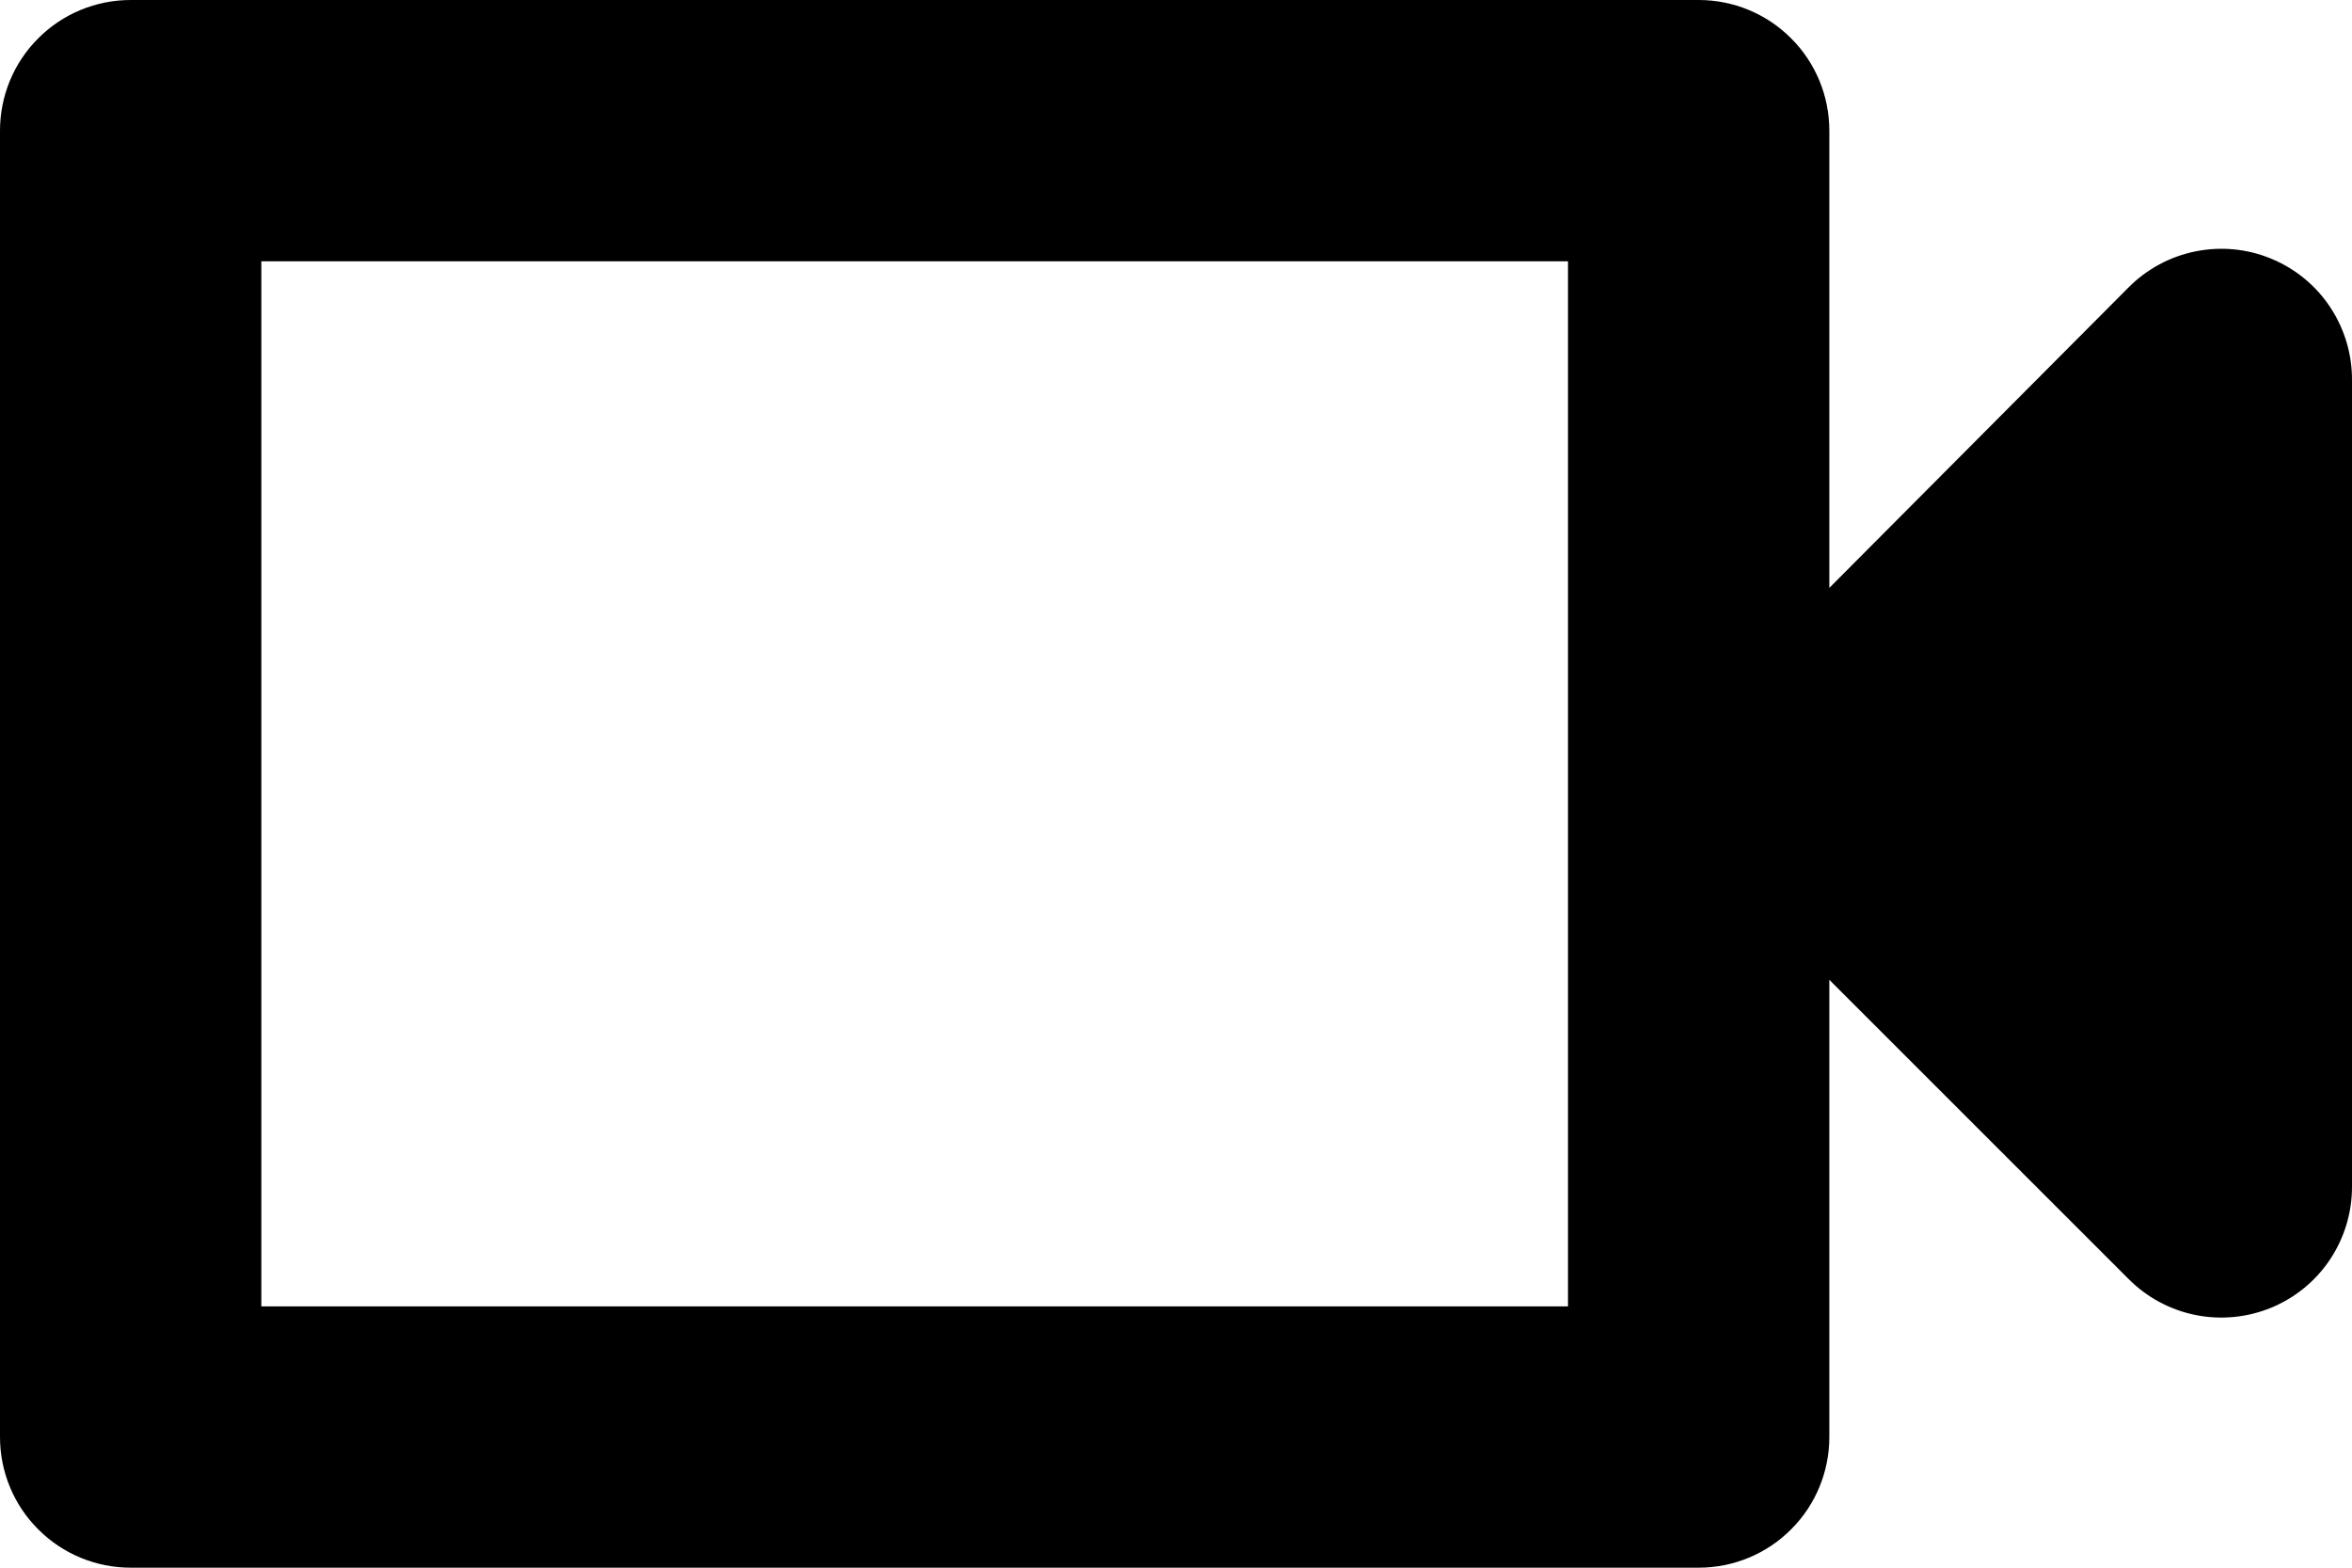
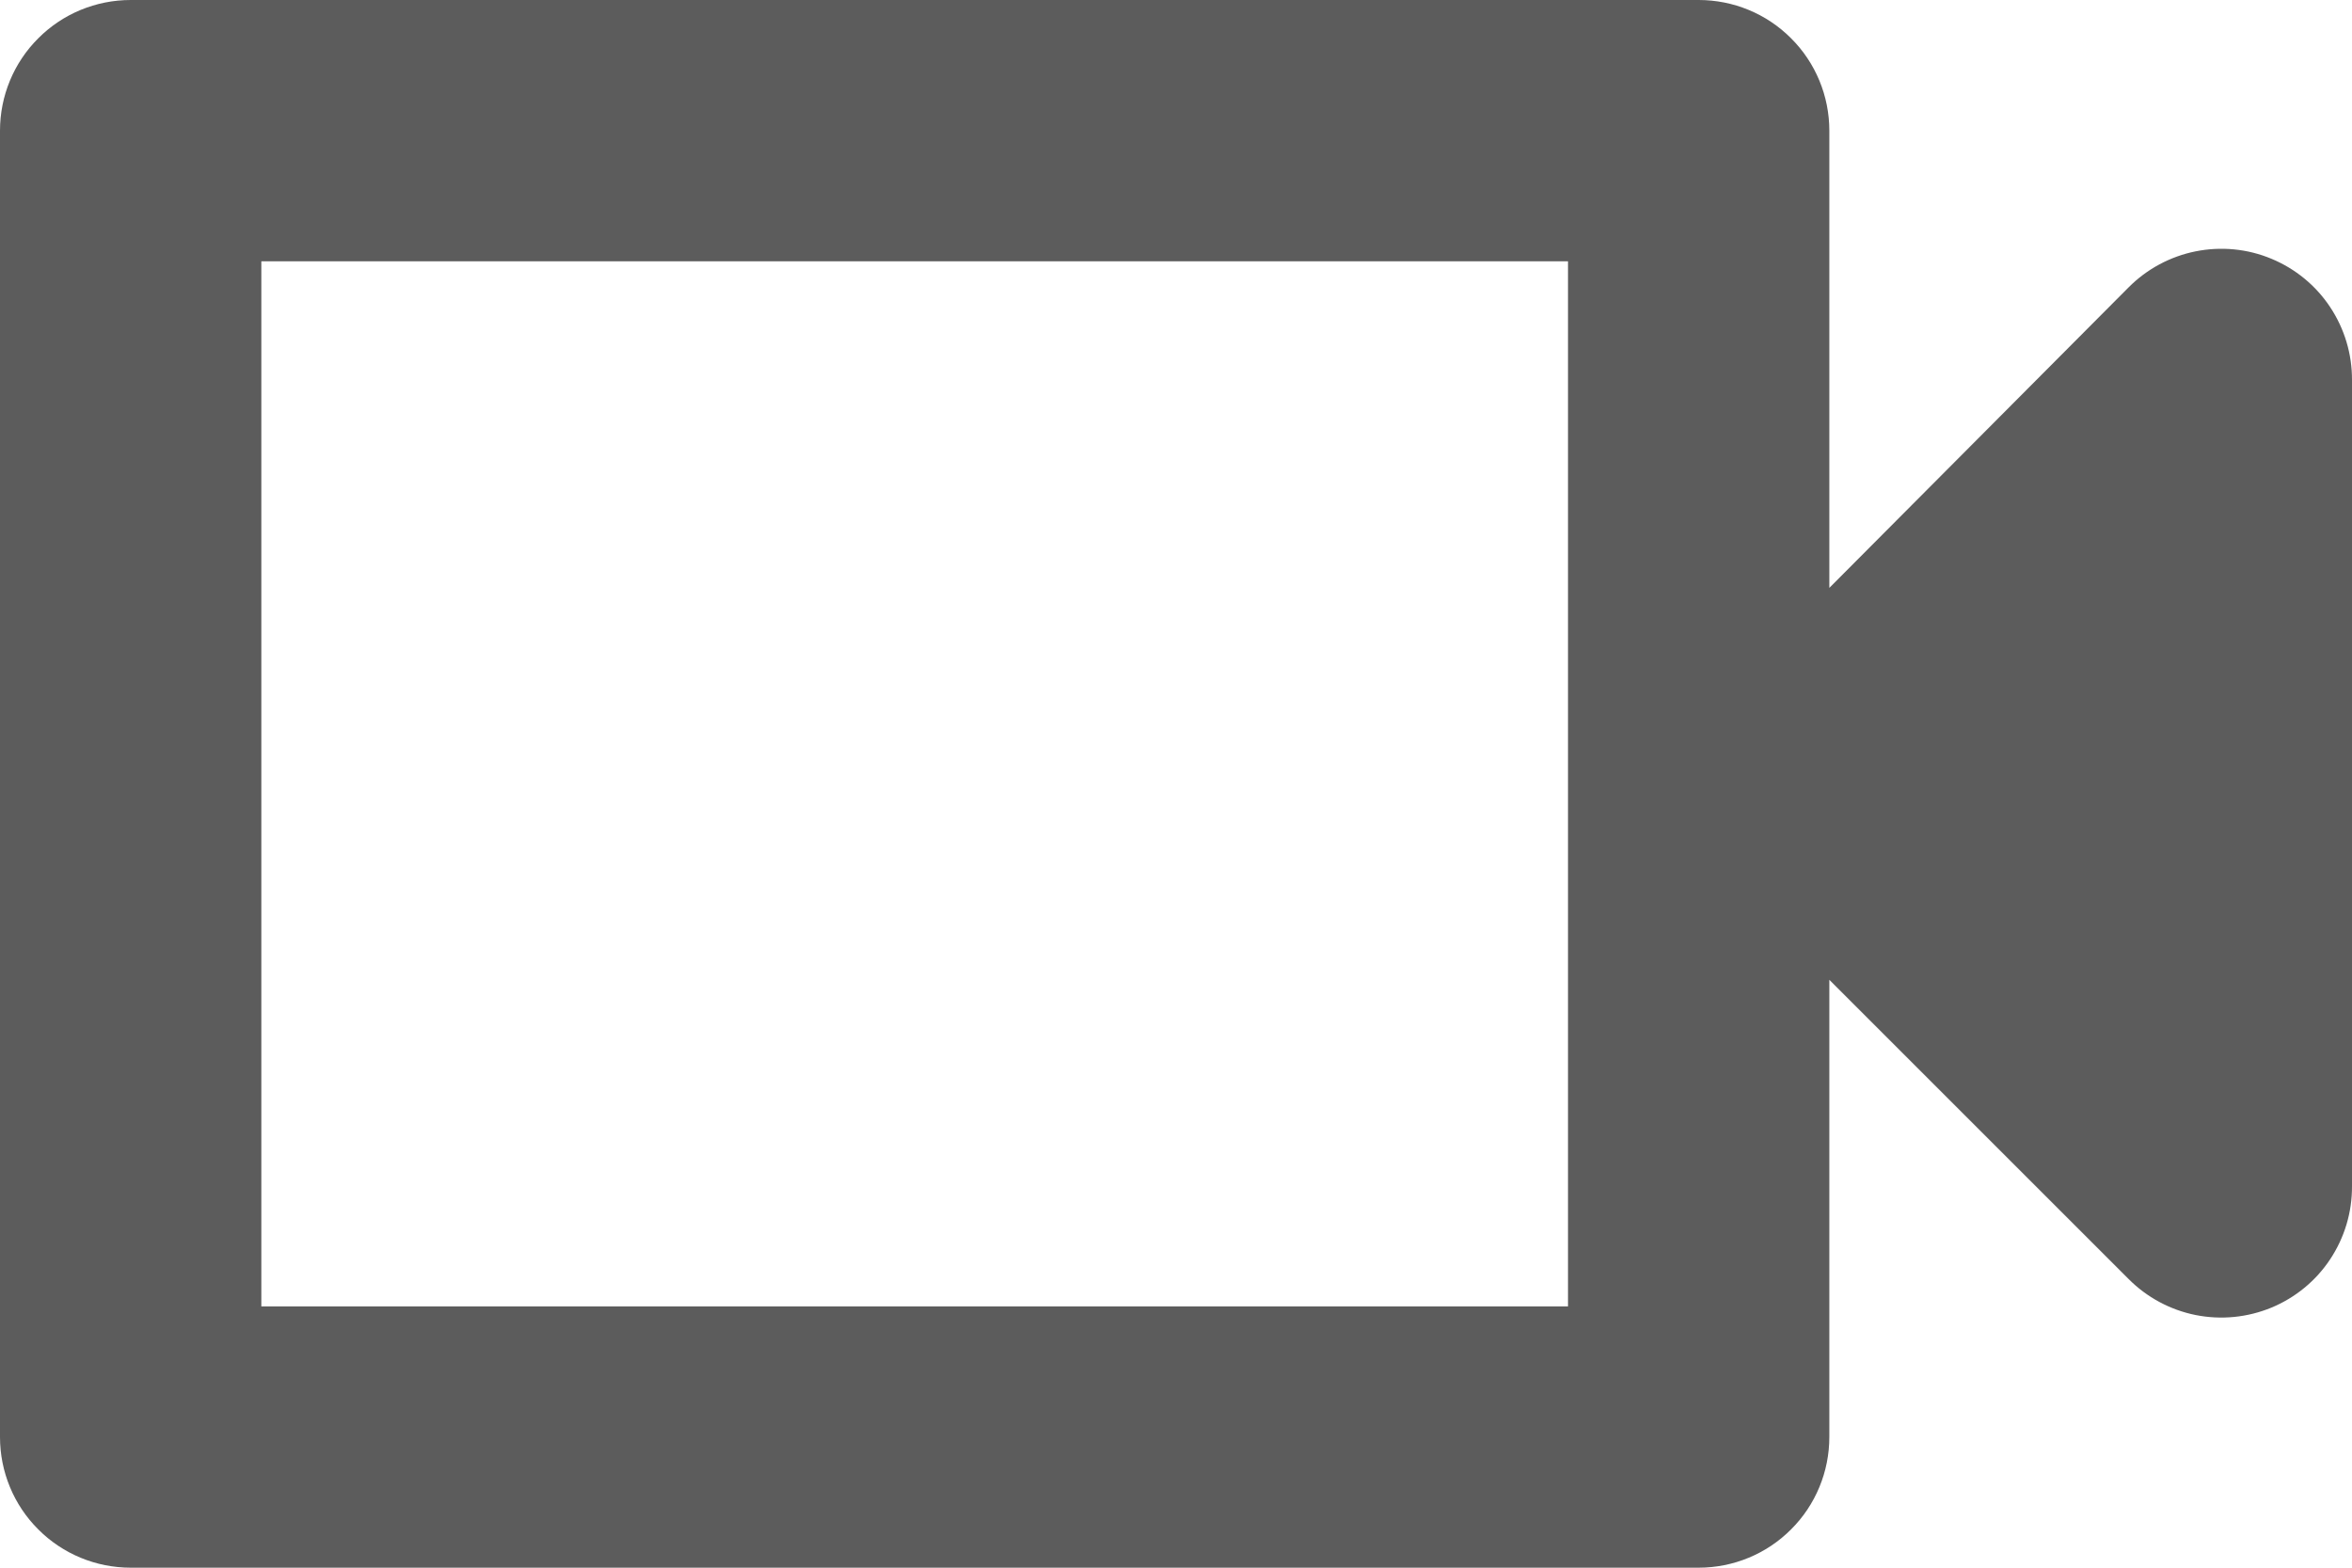
<svg xmlns="http://www.w3.org/2000/svg" width="18" height="12" viewBox="0 0 18 12" fill="none">
-   <path d="M12 2V10H2V2H12ZM14 4.5V1C14 0.735 13.895 0.48 13.707 0.293C13.52 0.105 13.265 0 13 0H1C0.735 0 0.48 0.105 0.293 0.293C0.105 0.48 0 0.735 0 1V11C0 11.265 0.105 11.52 0.293 11.707C0.48 11.895 0.735 12 1 12H13C13.265 12 13.52 11.895 13.707 11.707C13.895 11.52 14 11.265 14 11V7.5L16.29 9.79C16.43 9.931 16.609 10.027 16.803 10.066C16.998 10.105 17.2 10.085 17.384 10.009C17.567 9.933 17.724 9.804 17.833 9.639C17.943 9.473 18.001 9.279 18 9.08V2.91C18.001 2.711 17.943 2.517 17.833 2.351C17.724 2.186 17.567 2.057 17.384 1.981C17.2 1.904 16.998 1.885 16.803 1.924C16.609 1.963 16.43 2.059 16.29 2.2L14 4.5Z" fill="currentColor" />
+   <path d="M12 2V10H2V2H12ZM14 4.5V1C14 0.735 13.895 0.48 13.707 0.293C13.52 0.105 13.265 0 13 0H1C0.735 0 0.48 0.105 0.293 0.293C0.105 0.48 0 0.735 0 1V11C0 11.265 0.105 11.52 0.293 11.707C0.48 11.895 0.735 12 1 12H13C13.265 12 13.52 11.895 13.707 11.707C13.895 11.52 14 11.265 14 11V7.5L16.29 9.79C16.43 9.931 16.609 10.027 16.803 10.066C16.998 10.105 17.2 10.085 17.384 10.009C17.567 9.933 17.724 9.804 17.833 9.639C17.943 9.473 18.001 9.279 18 9.08V2.91C18.001 2.711 17.943 2.517 17.833 2.351C17.724 2.186 17.567 2.057 17.384 1.981C17.2 1.904 16.998 1.885 16.803 1.924C16.609 1.963 16.43 2.059 16.29 2.2L14 4.5Z" fill="#5C5C5C" />
</svg>
